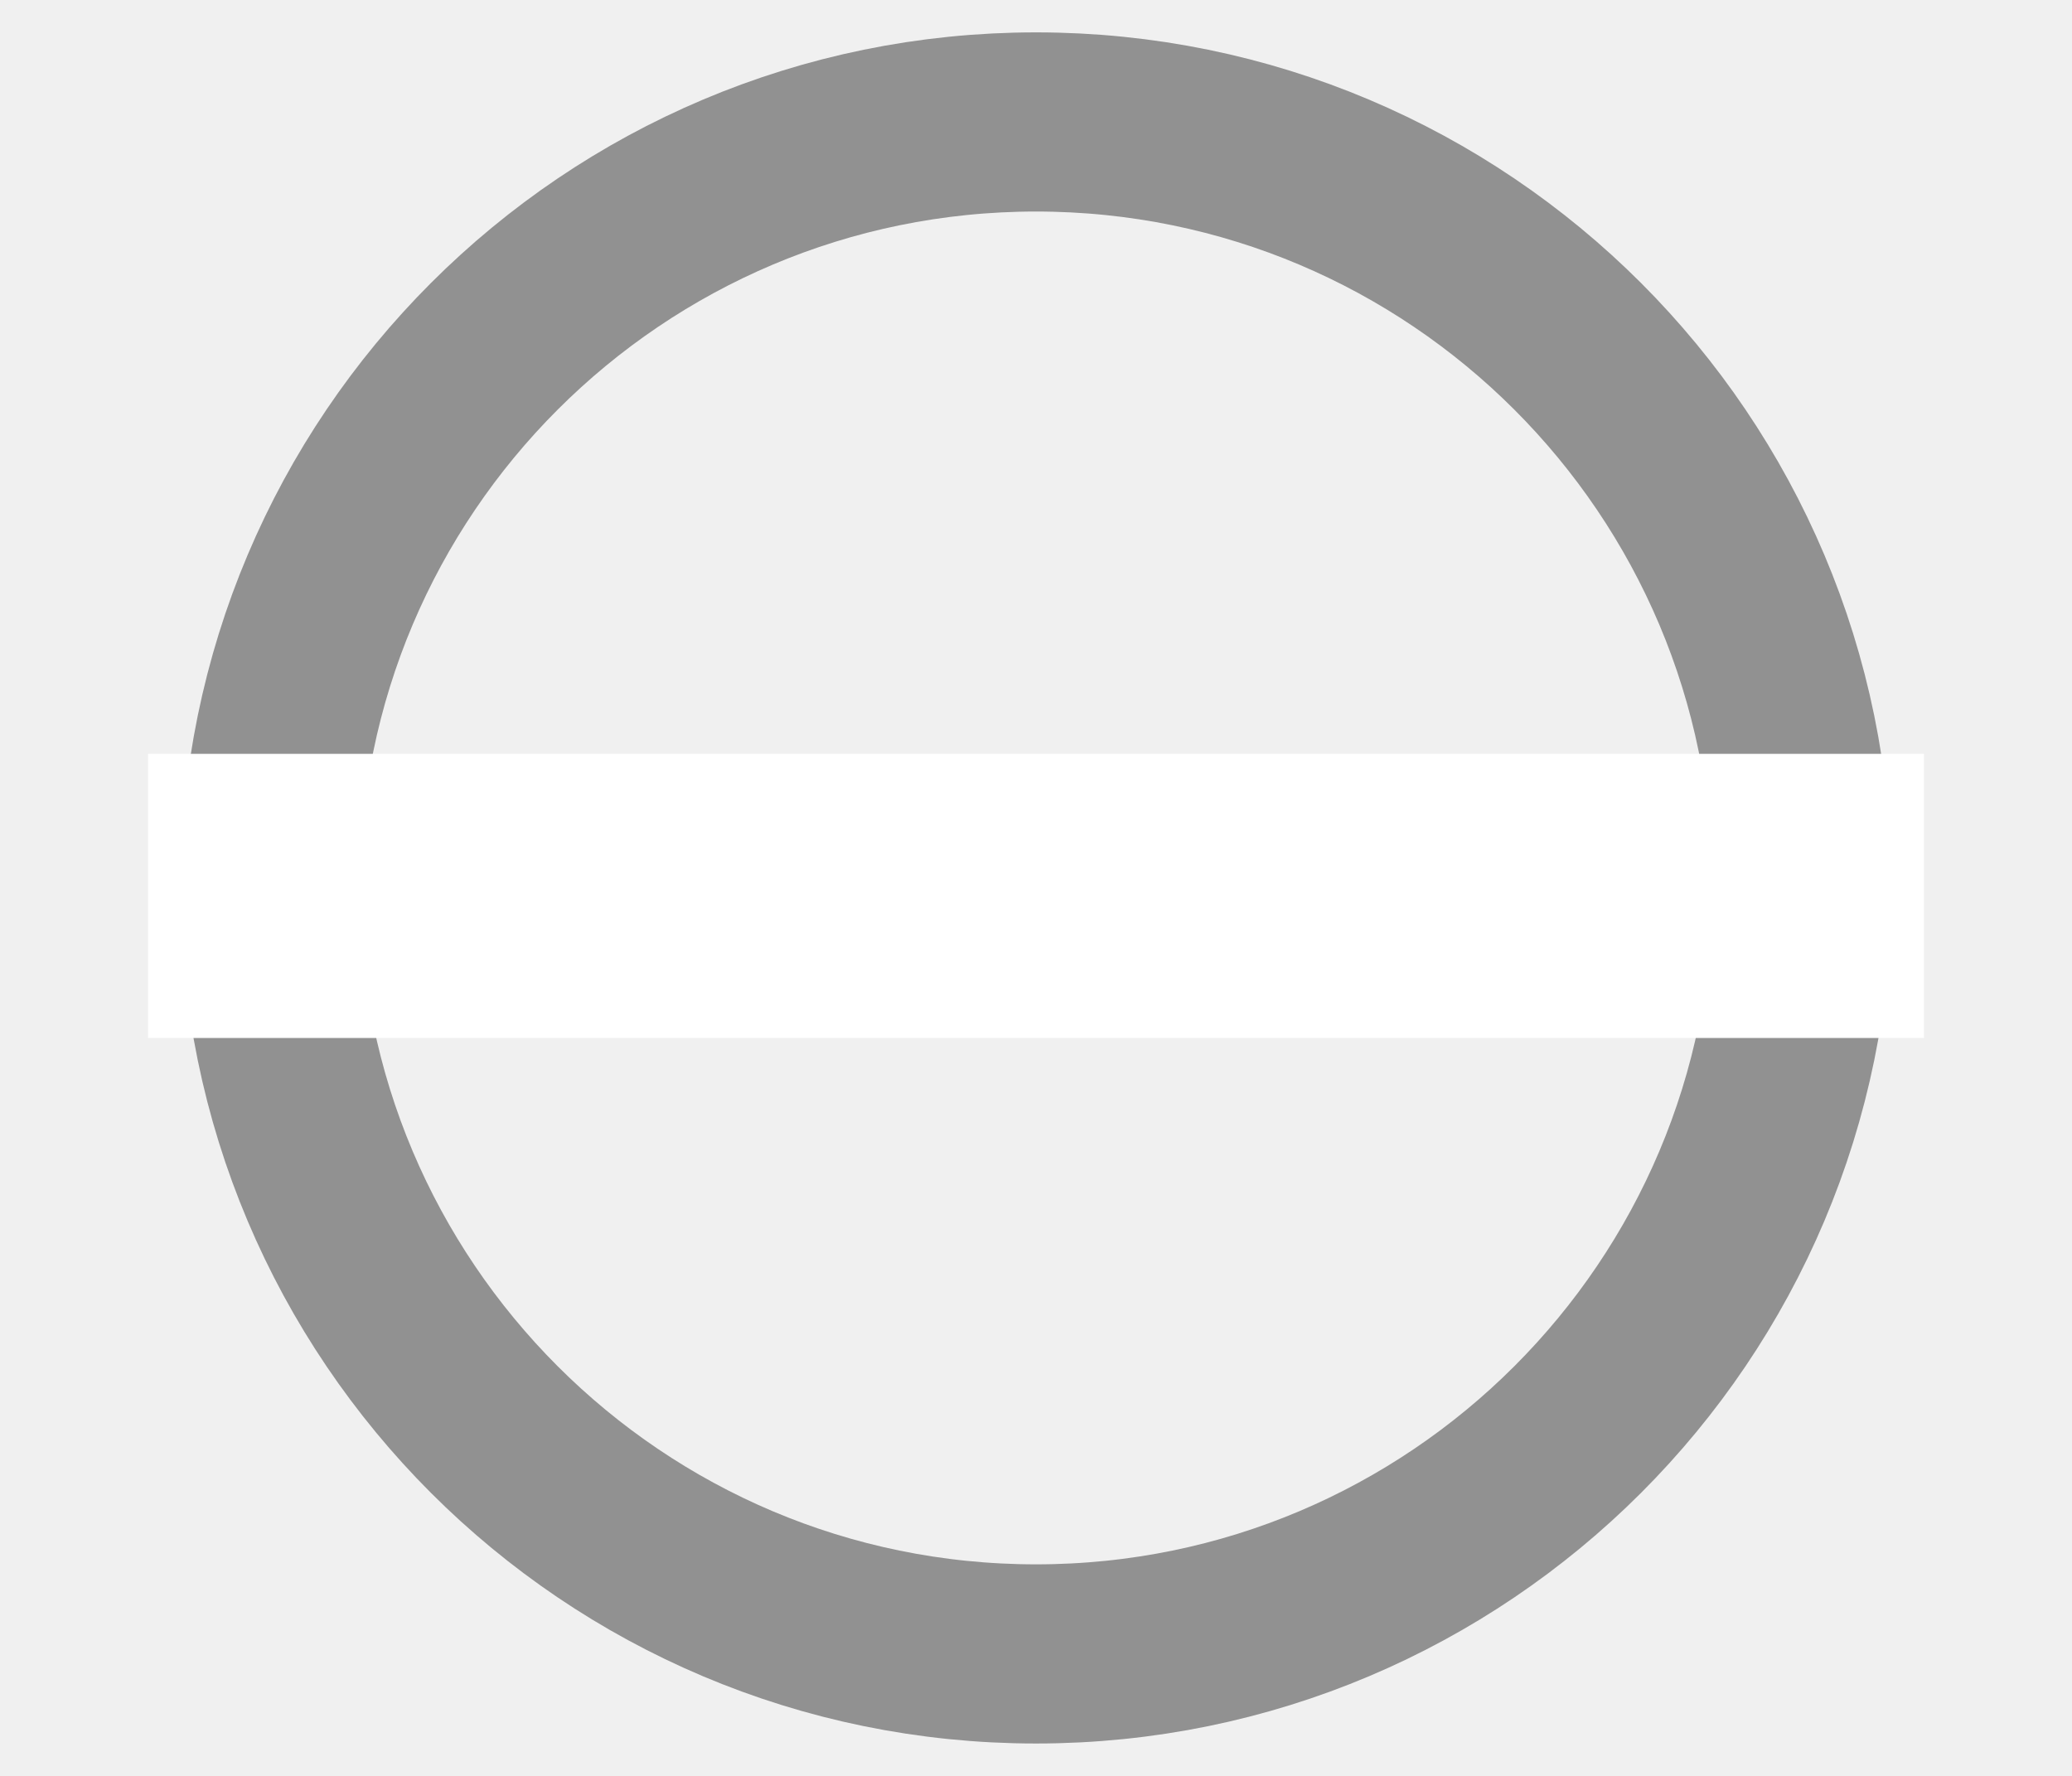
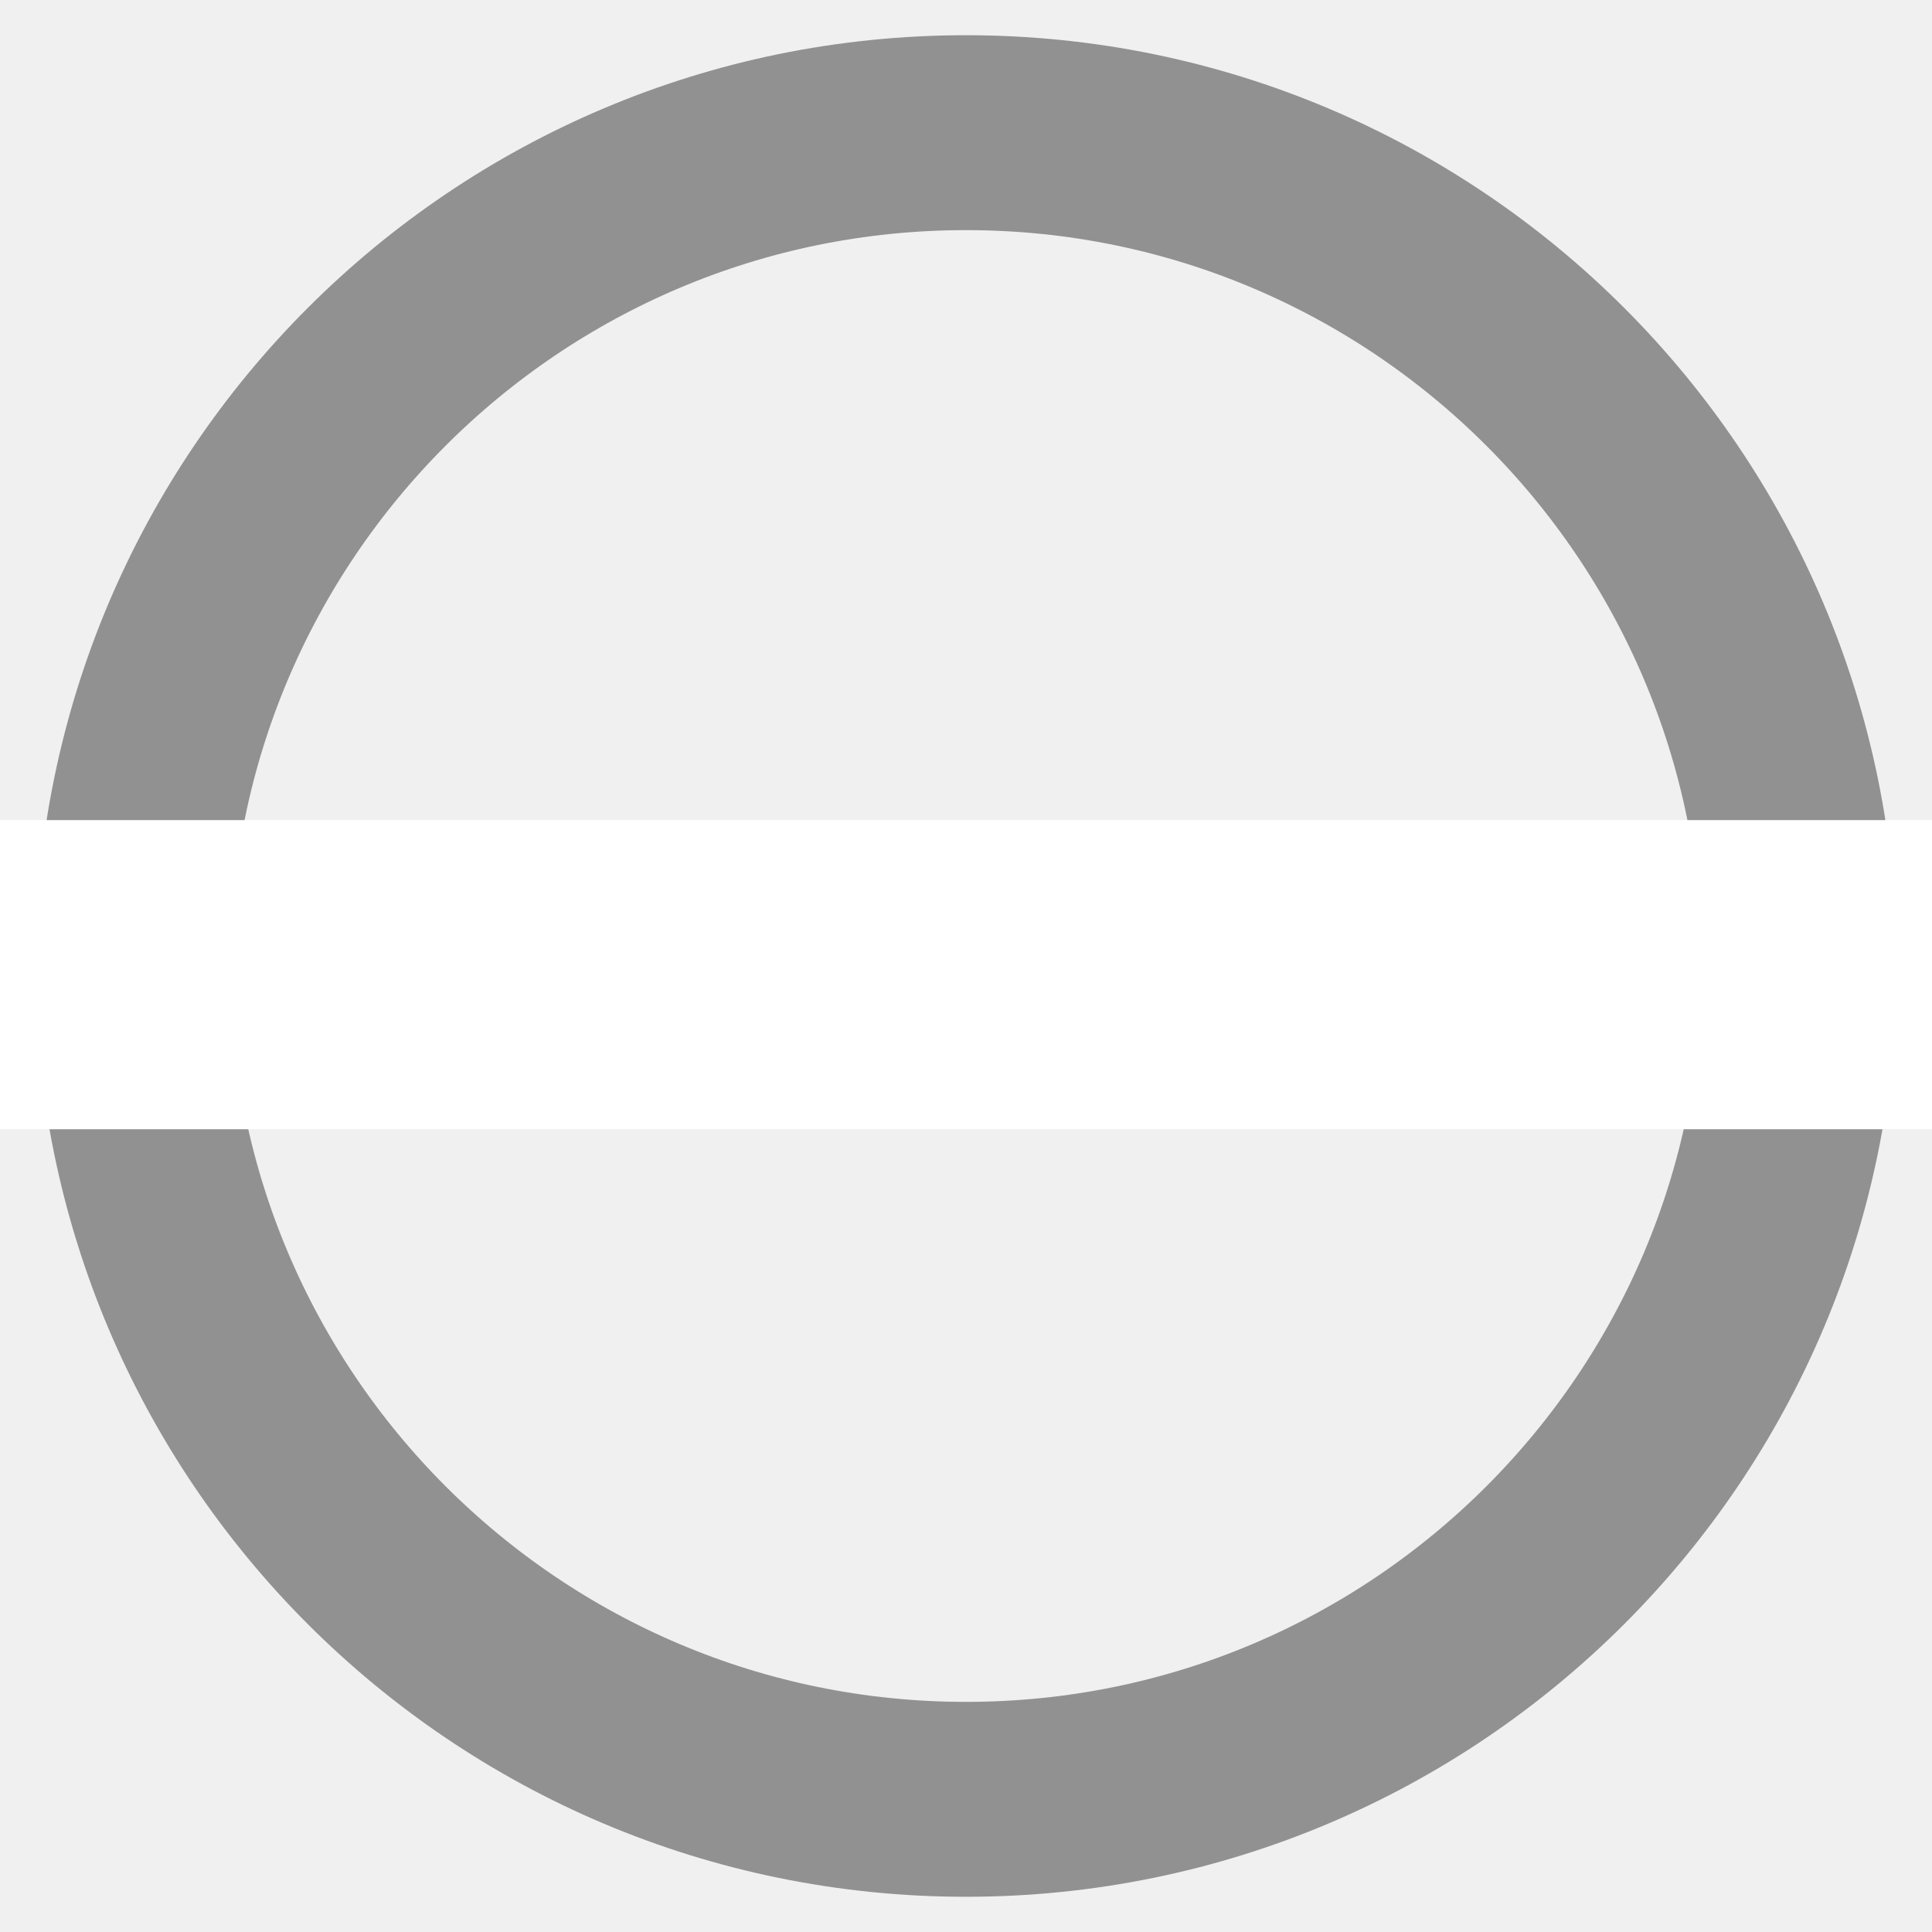
- <svg xmlns="http://www.w3.org/2000/svg" id="enmvdj1tPVl1" width="14" height="12" viewBox="0 0 18 18" shape-rendering="geometricPrecision" text-rendering="geometricPrecision">
+ <svg xmlns="http://www.w3.org/2000/svg" id="enmvdj1tPVl1" viewBox="0 0 18 18" shape-rendering="geometricPrecision" text-rendering="geometricPrecision">
  <style>#enmvdj1tPVl3_tr {animation: enmvdj1tPVl3_tr__tr 1000ms linear infinite normal forwards}@keyframes enmvdj1tPVl3_tr__tr { 0% {transform: translate(9px,9.080632px) rotate(0deg)} 100% {transform: translate(9px,9.080632px) rotate(180deg)}}</style>
  <ellipse rx="8.551" ry="8.551" transform="matrix(.907954 0 0 0.907954 9 9)" fill="none" stroke="#919191" stroke-width="2" />
  <g id="enmvdj1tPVl3_tr" transform="translate(9,9.080632) rotate(0)">
    <rect width="18" height="2.88" rx="0" ry="0" transform="translate(-9,-1.439846)" fill="#fff" stroke-width="0" />
  </g>
</svg>
